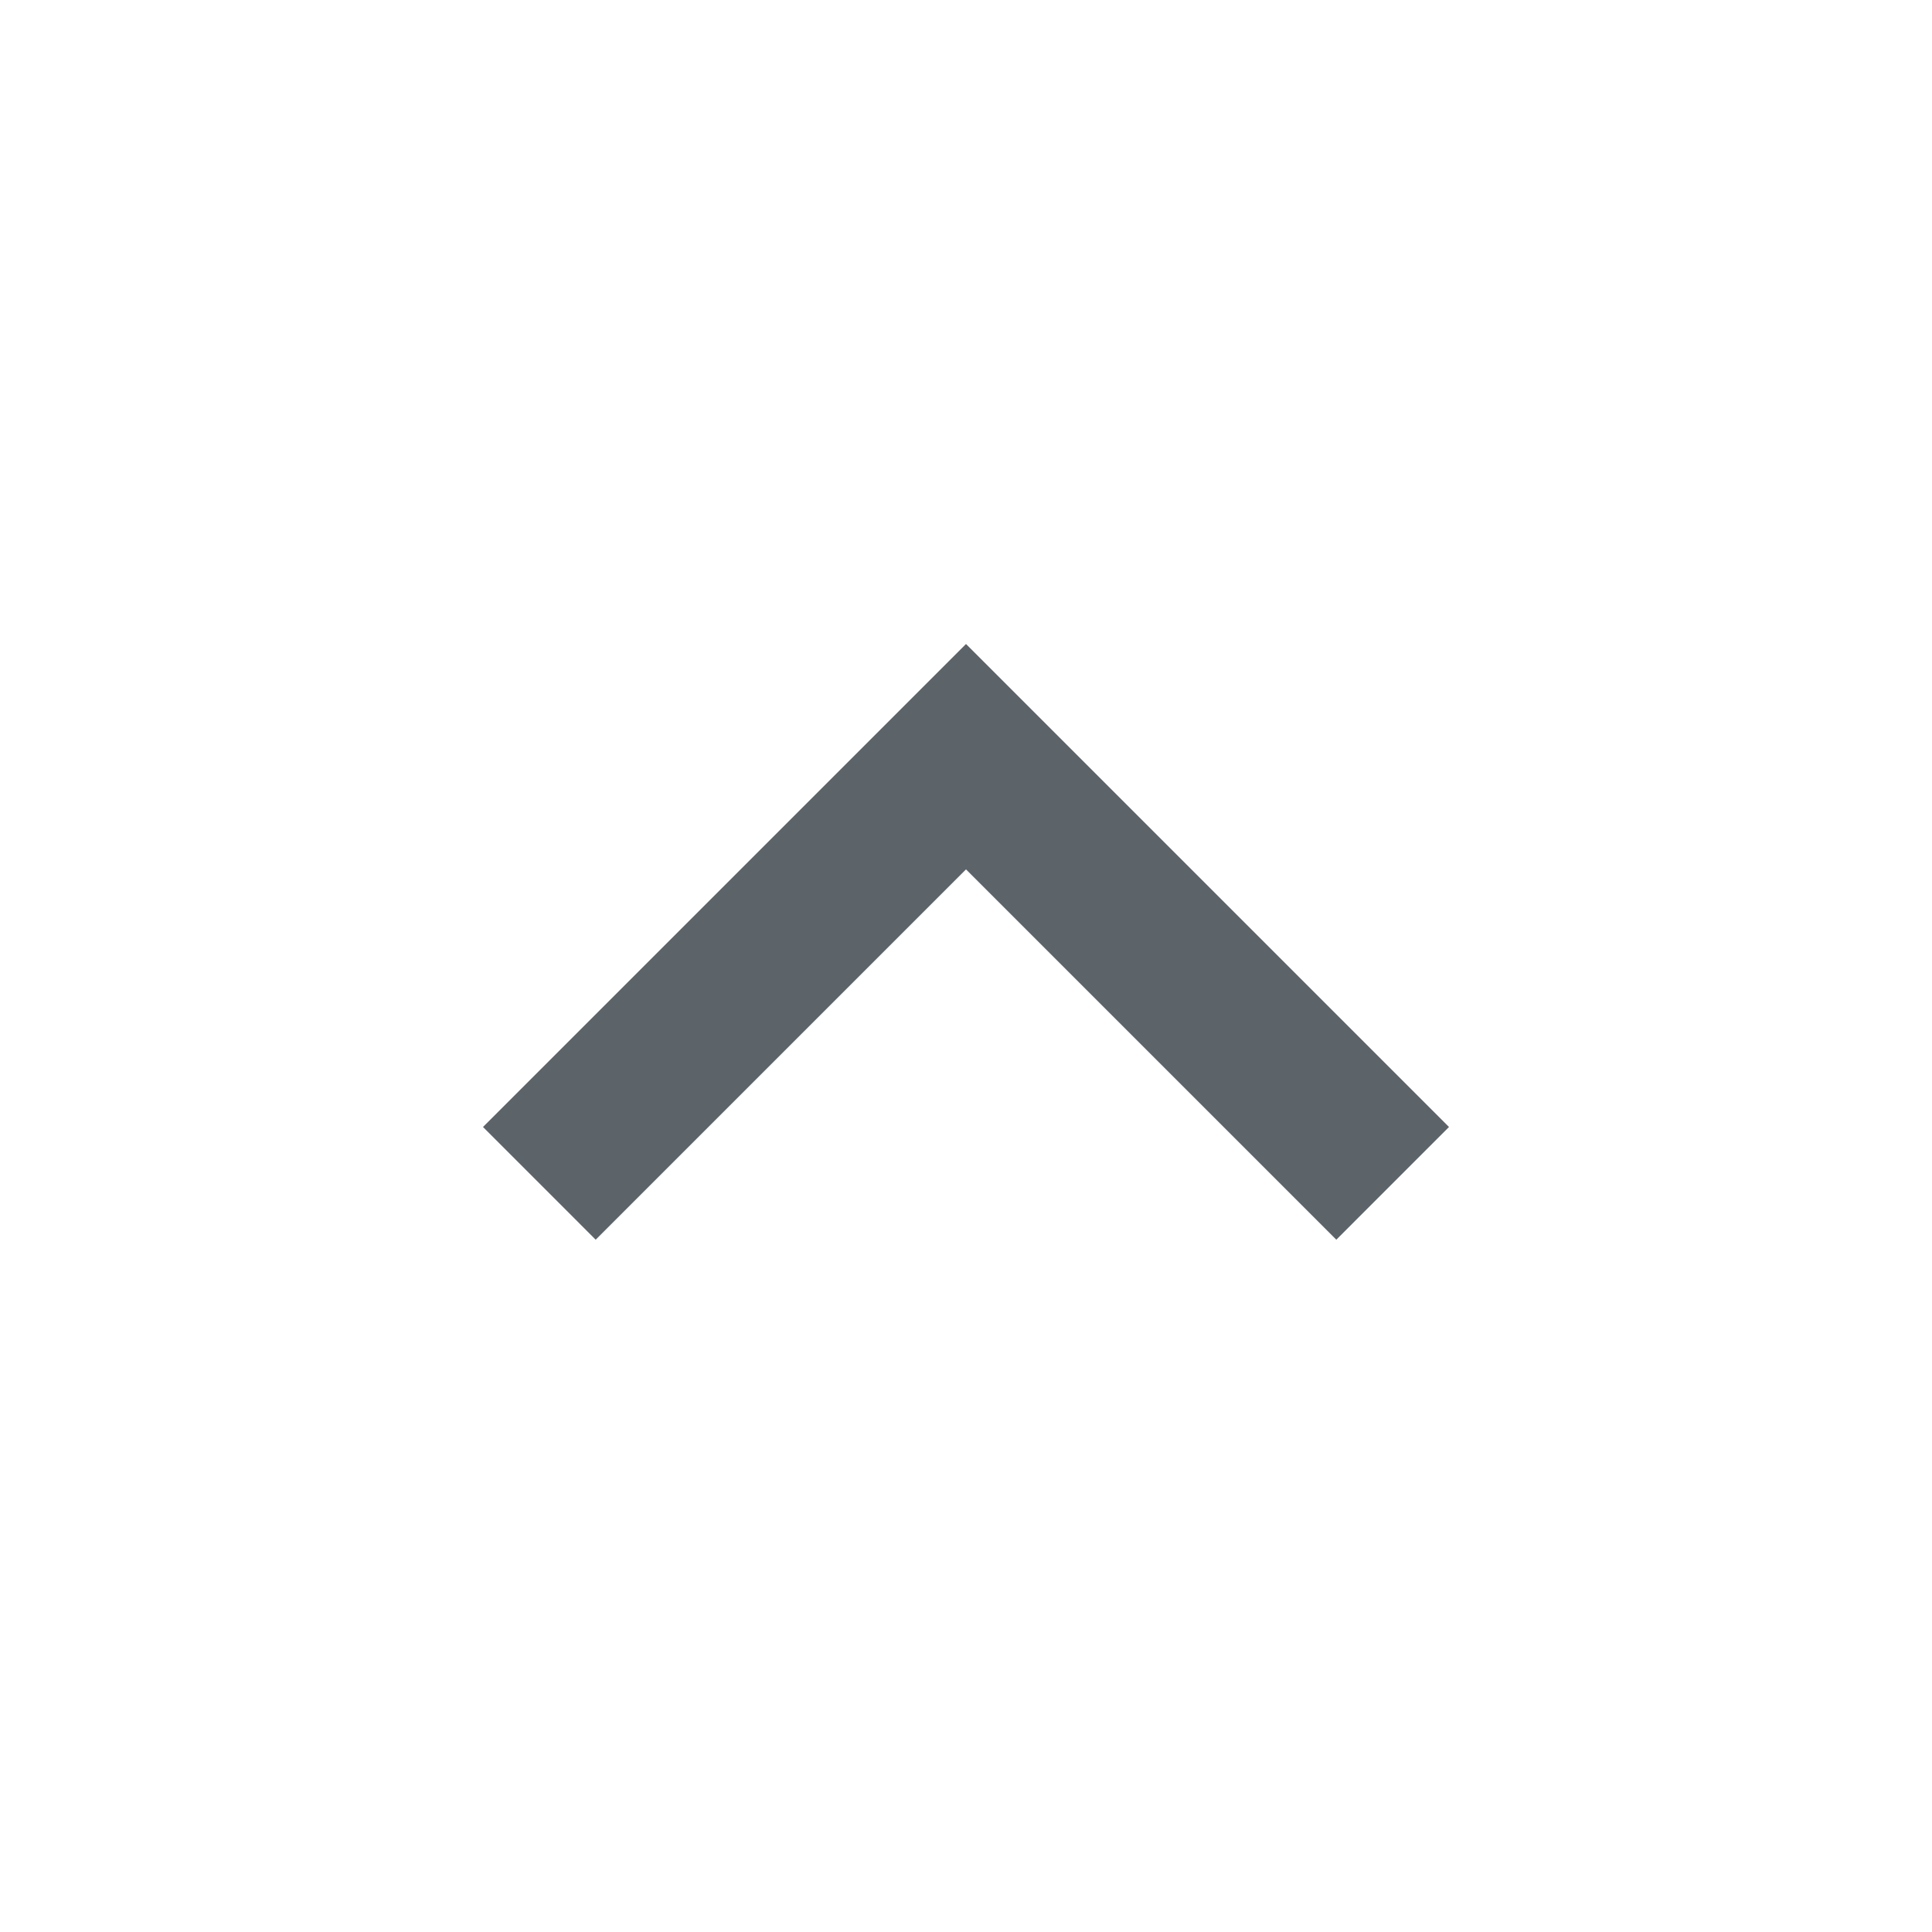
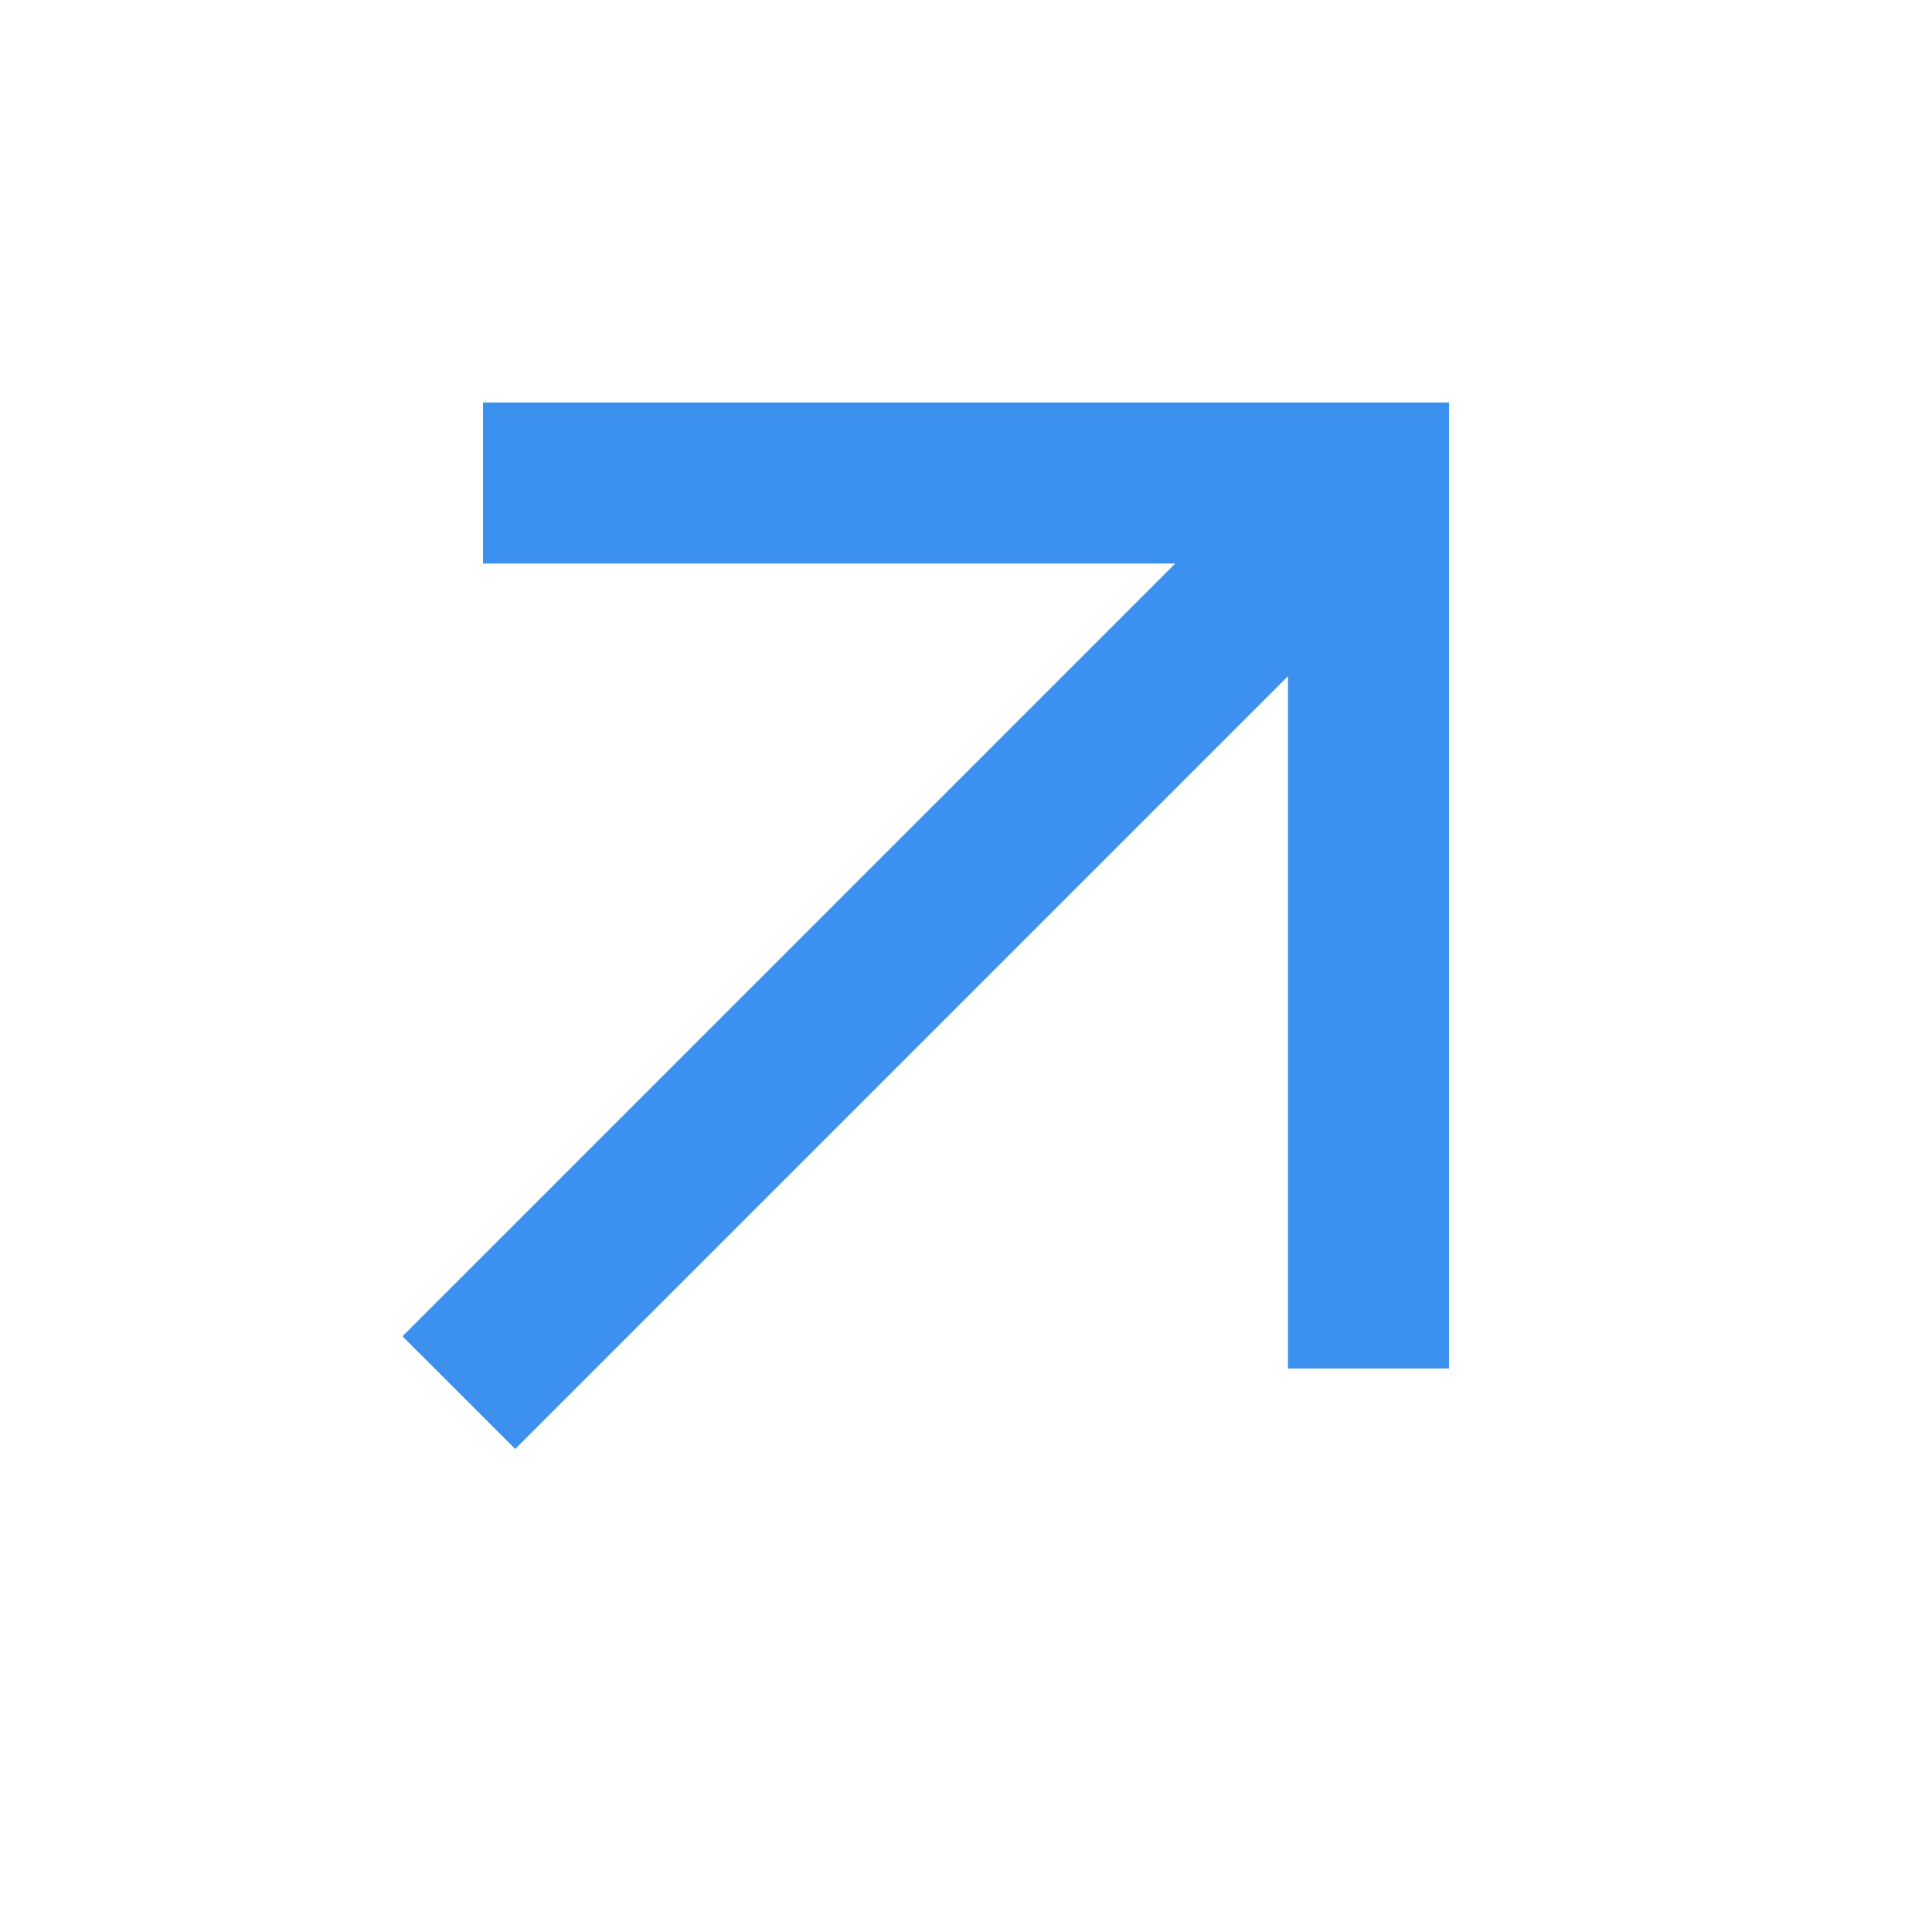
<svg xmlns="http://www.w3.org/2000/svg" width="24" height="24" viewBox="0 0 24 24" fill="none">
-   <g id="Icon/arrow-up/24">
-     <path id="Vector" d="M12 10.8L7.4 15.4L6 14L12 8L18 14L16.6 15.4L12 10.8Z" fill="#5D6469" />
+   <g id="Icon/arrow-outward/24">
+     <path id="Vector" d="M6.4 18L5 16.6L14.6 7H6V5H18V17H16V8.4L6.4 18Z" fill="#3B91ED" />
  </g>
</svg>
